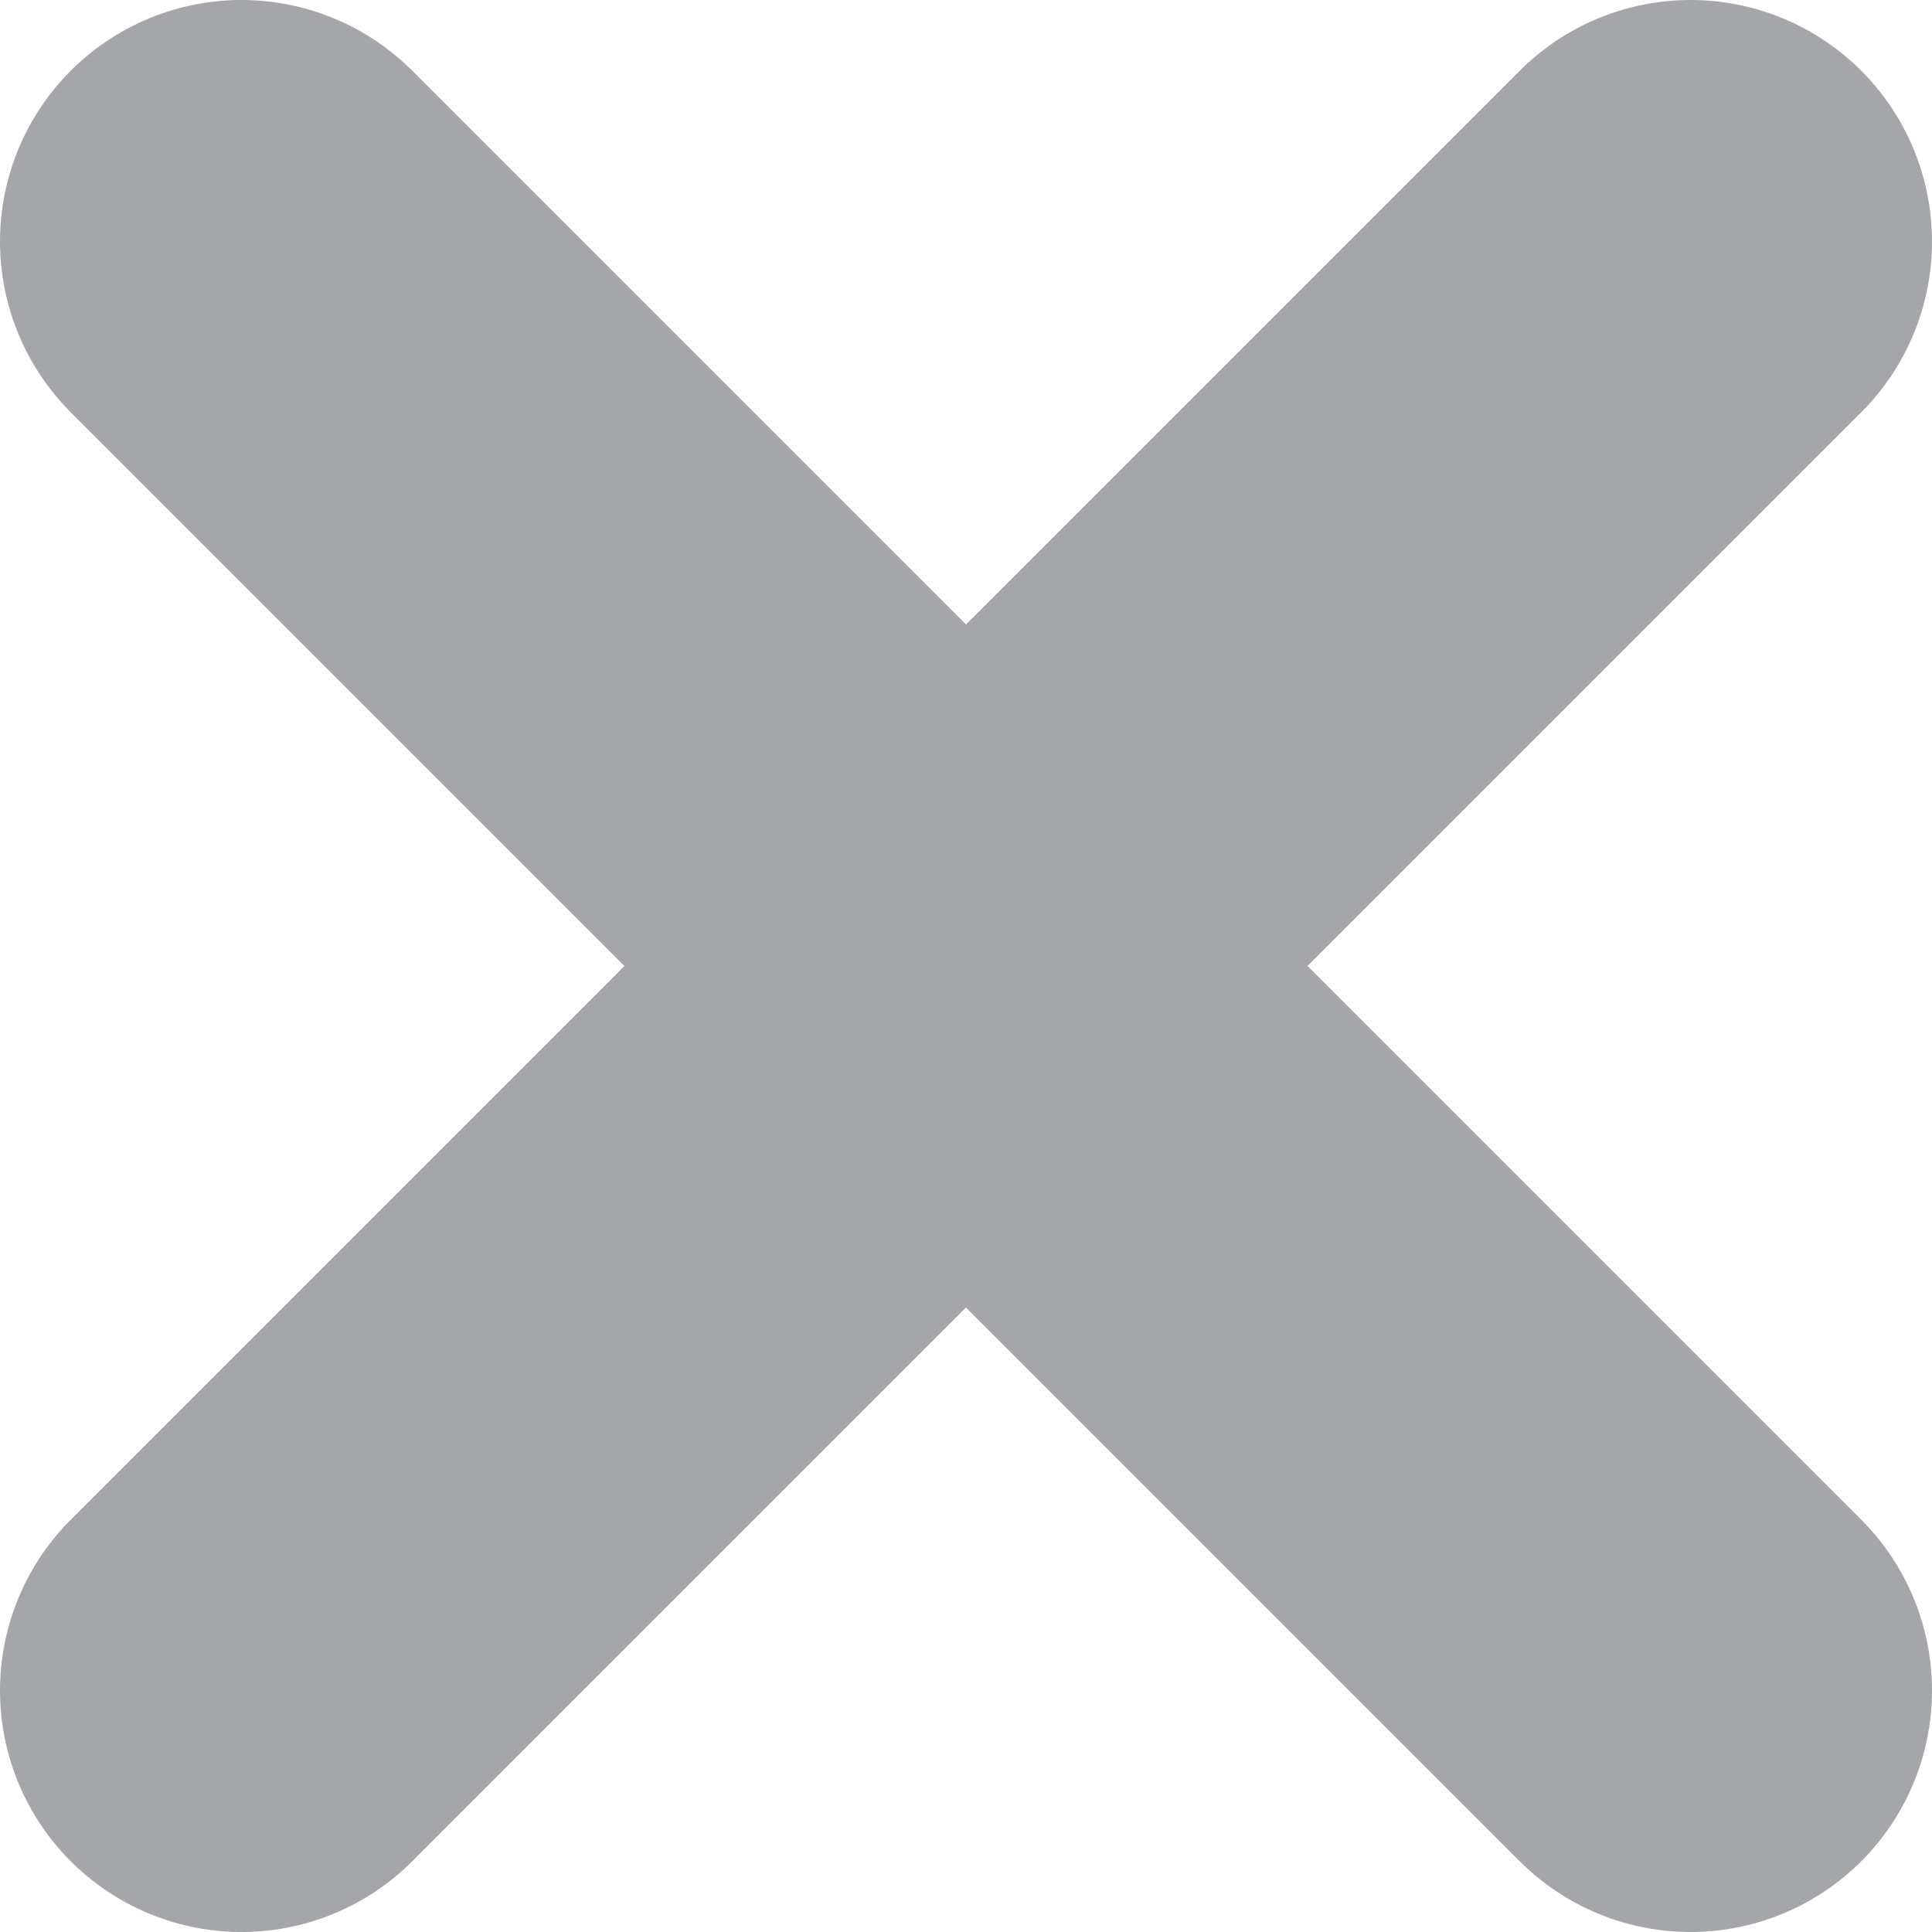
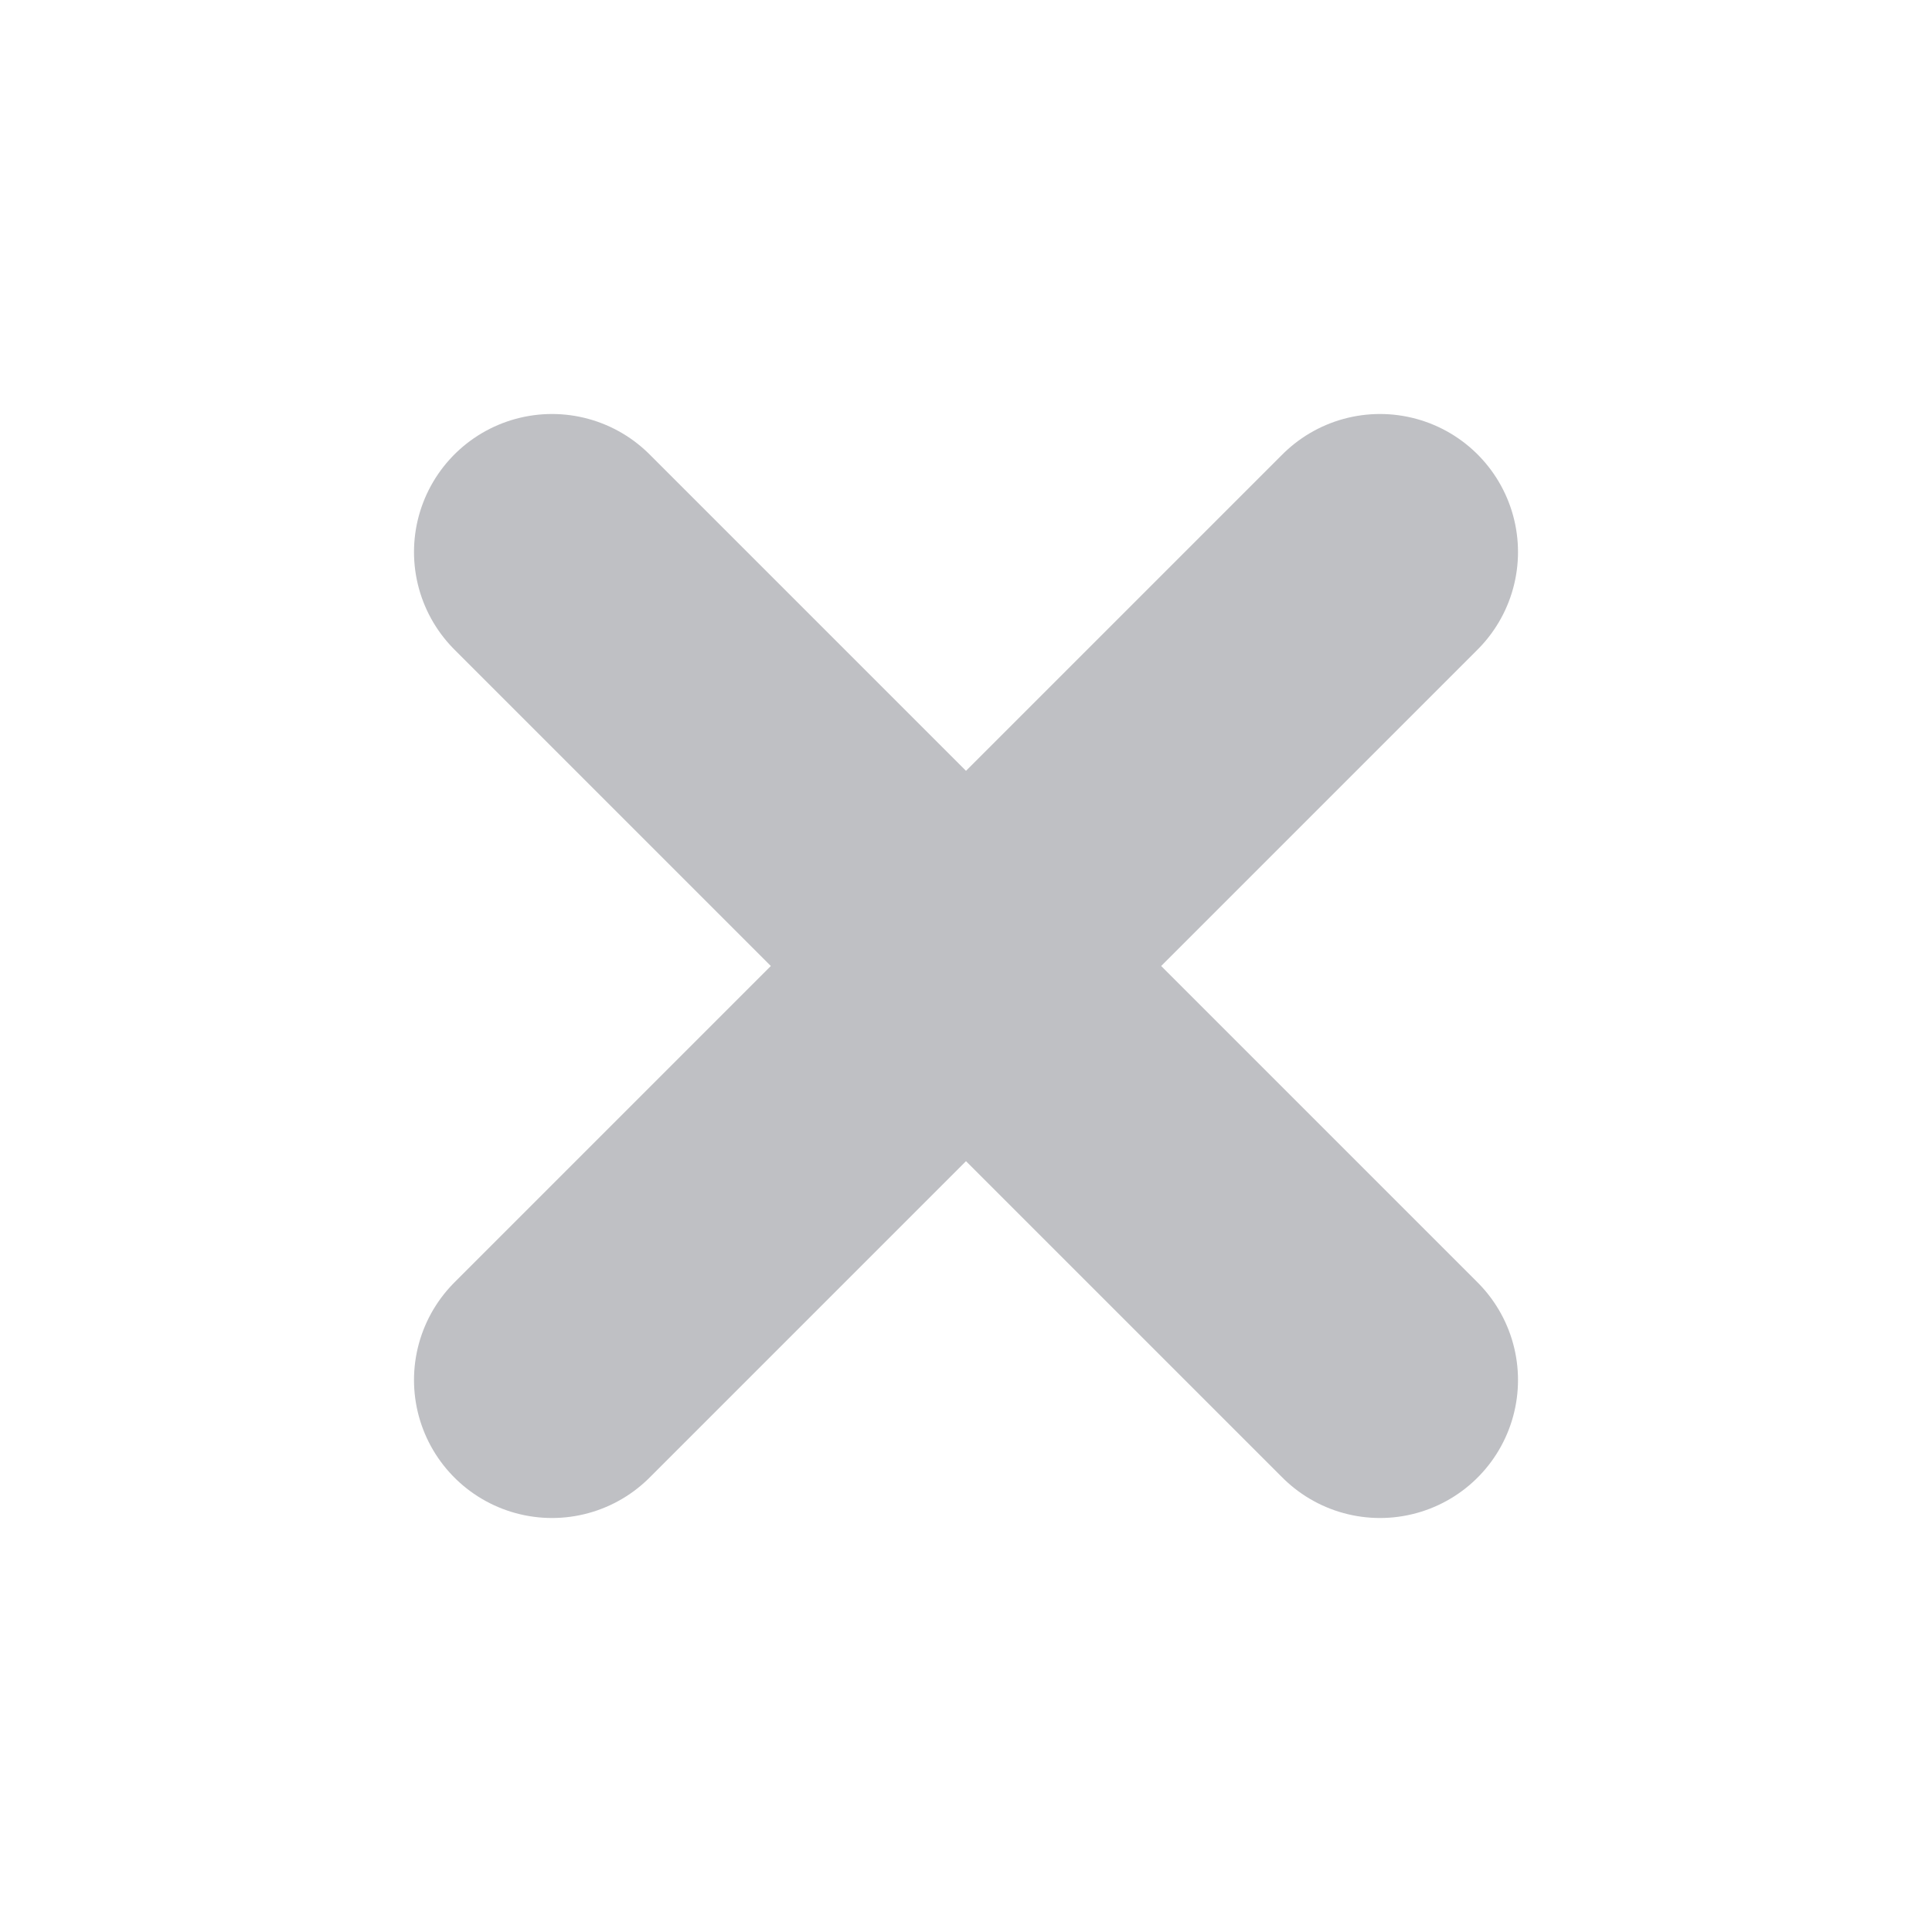
- <svg xmlns="http://www.w3.org/2000/svg" width="8" height="8" viewBox="0 0 8 8" fill="none">
-   <path d="M1 7L7 1M7 7L1 1" stroke="#A5A6AA" stroke-width="2" stroke-linecap="round" stroke-linejoin="round" />
+ <svg xmlns="http://www.w3.org/2000/svg" width="14" height="14" viewBox="0 0 14 14" fill="none">
+   <path d="M4 10L10 4M10 10L4 4" stroke="#BFC0C4" stroke-width="2" stroke-linecap="round" stroke-linejoin="round" />
</svg>
